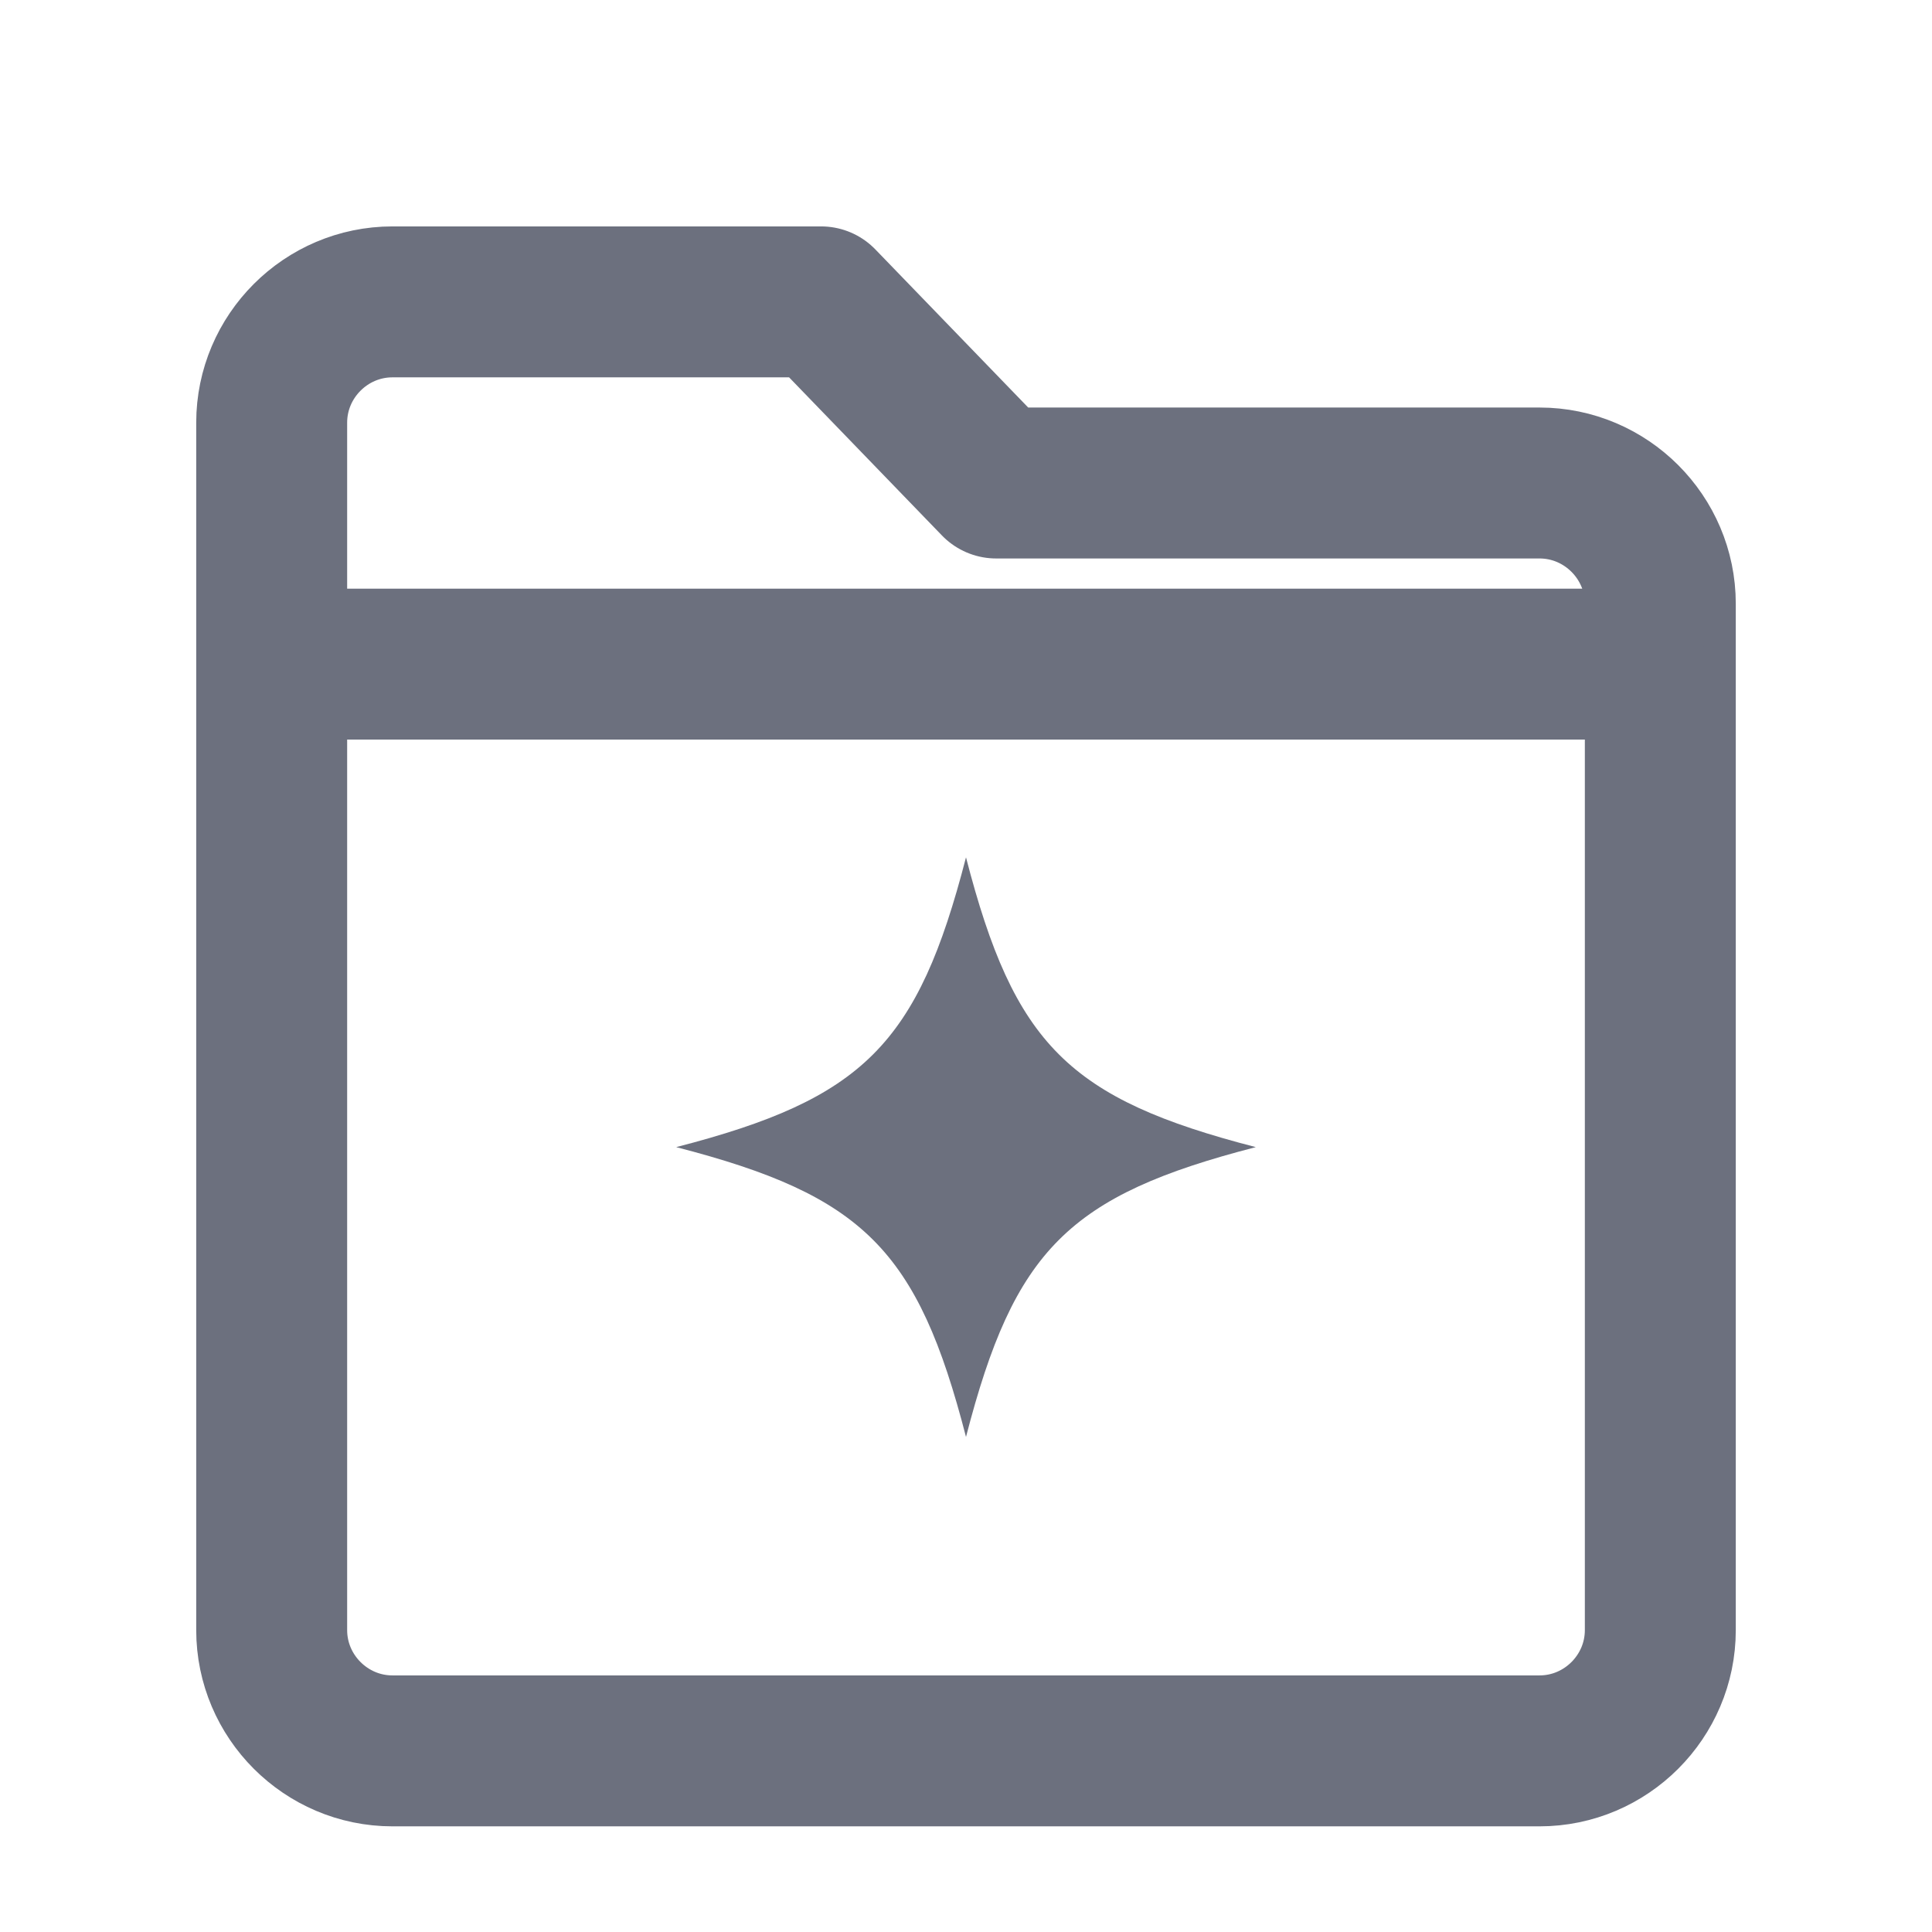
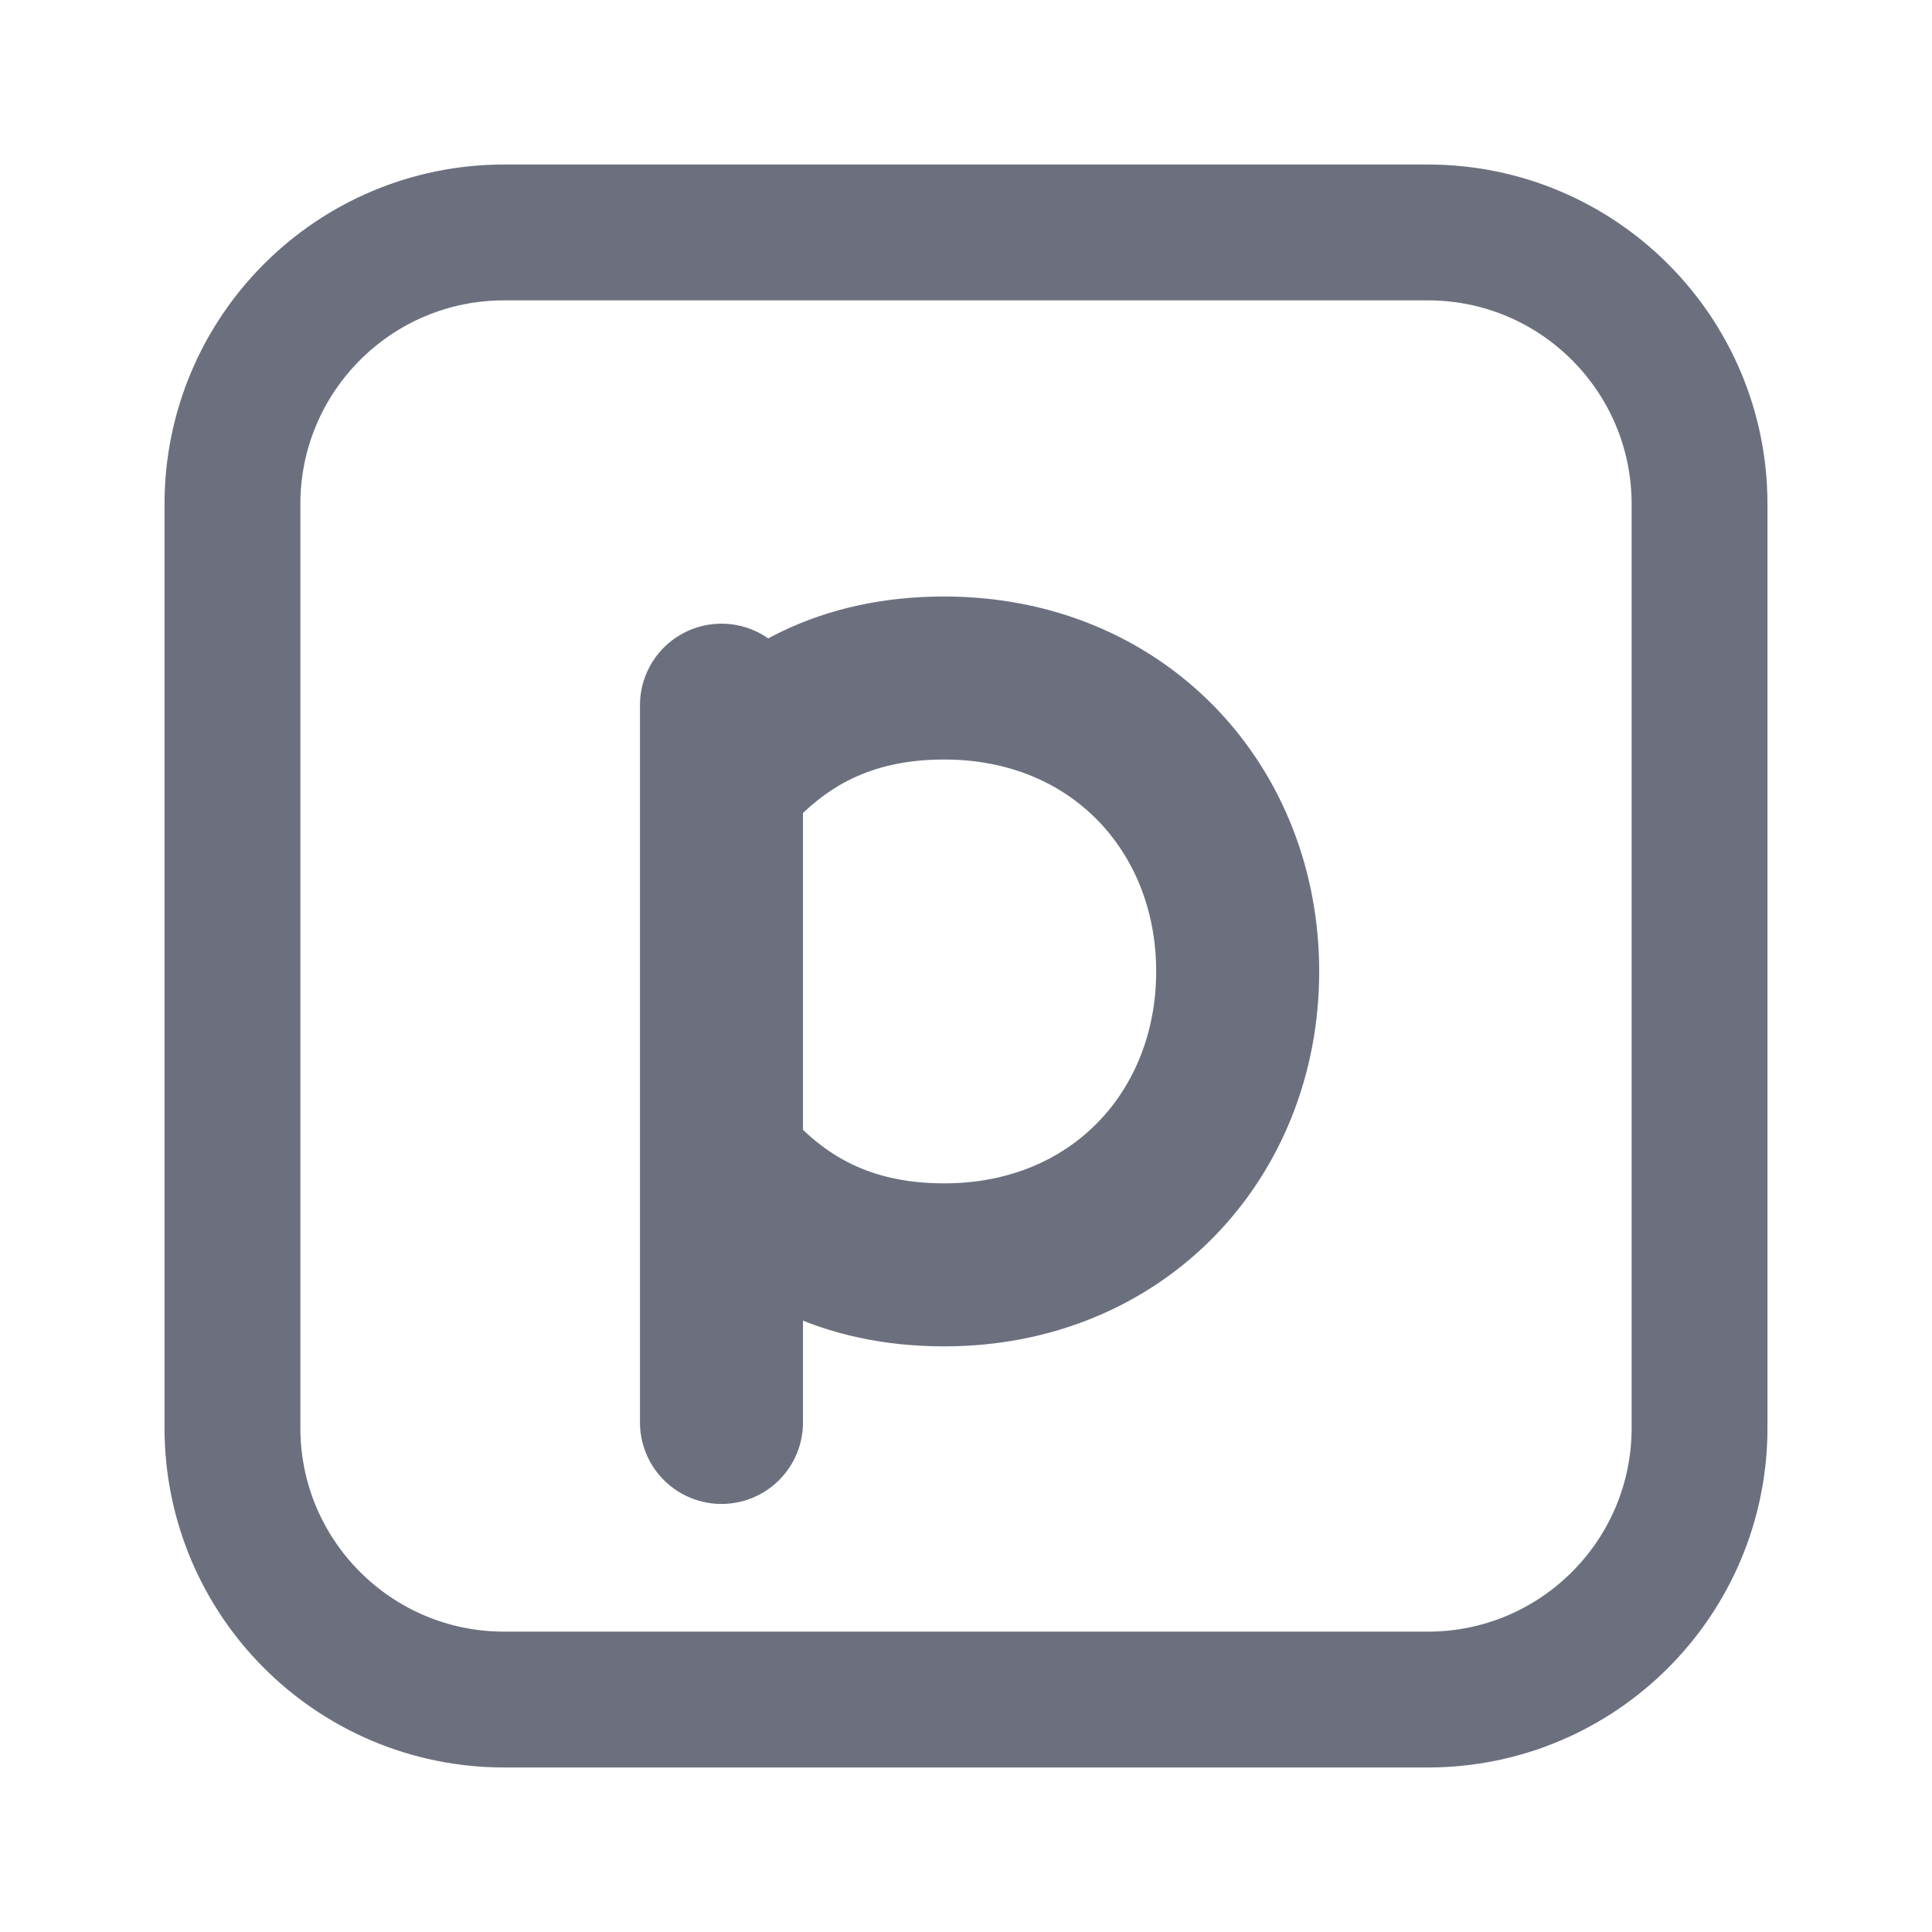
- <svg xmlns="http://www.w3.org/2000/svg" width="16" height="16" viewBox="0 0 16 16" fill="none">
-   <path d="M2.25 13.5V3.5c0-.55.45-1 1-1H6.8l1.45 1.5h4.5c.55 0 1 .45 1 1v8.5c0 .55-.45 1-1 1h-9.5c-.55 0-1-.45-1-1Z" stroke="#6C707E" stroke-width="1.25" stroke-linecap="round" stroke-linejoin="round" />
-   <path d="M2.5 5.5h11" stroke="#6C707E" stroke-width="1.25" stroke-linecap="round" />
-   <path d="M8 7.1c.4 1.55.85 2 2.4 2.4-1.55.4-2 .85-2.4 2.4-.4-1.55-.85-2-2.4-2.4 1.55-.4 2-.85 2.4-2.4Z" fill="#6C707E" />
+ <svg xmlns="http://www.w3.org/2000/svg" viewBox="0 0 16 16" width="16" height="16">
+   <g transform="translate(0.8 0.8) scale(0.9)">
+     <rect x="1.25" y="1.25" width="13.5" height="13.5" rx="2.5" fill="none" stroke="#6C707E" stroke-width="1.25" />
+     <path d="M5.75 5.6v6.6m0-5.9c.5-.6 1.15-.95 2.05-.95 1.6 0 2.7 1.2 2.7 2.7s-1.1 2.7-2.7 2.7c-.9 0-1.55-.35-2.05-.95" fill="none" stroke="#6C707E" stroke-width="1.5" stroke-linecap="round" stroke-linejoin="round" />
+   </g>
</svg>
